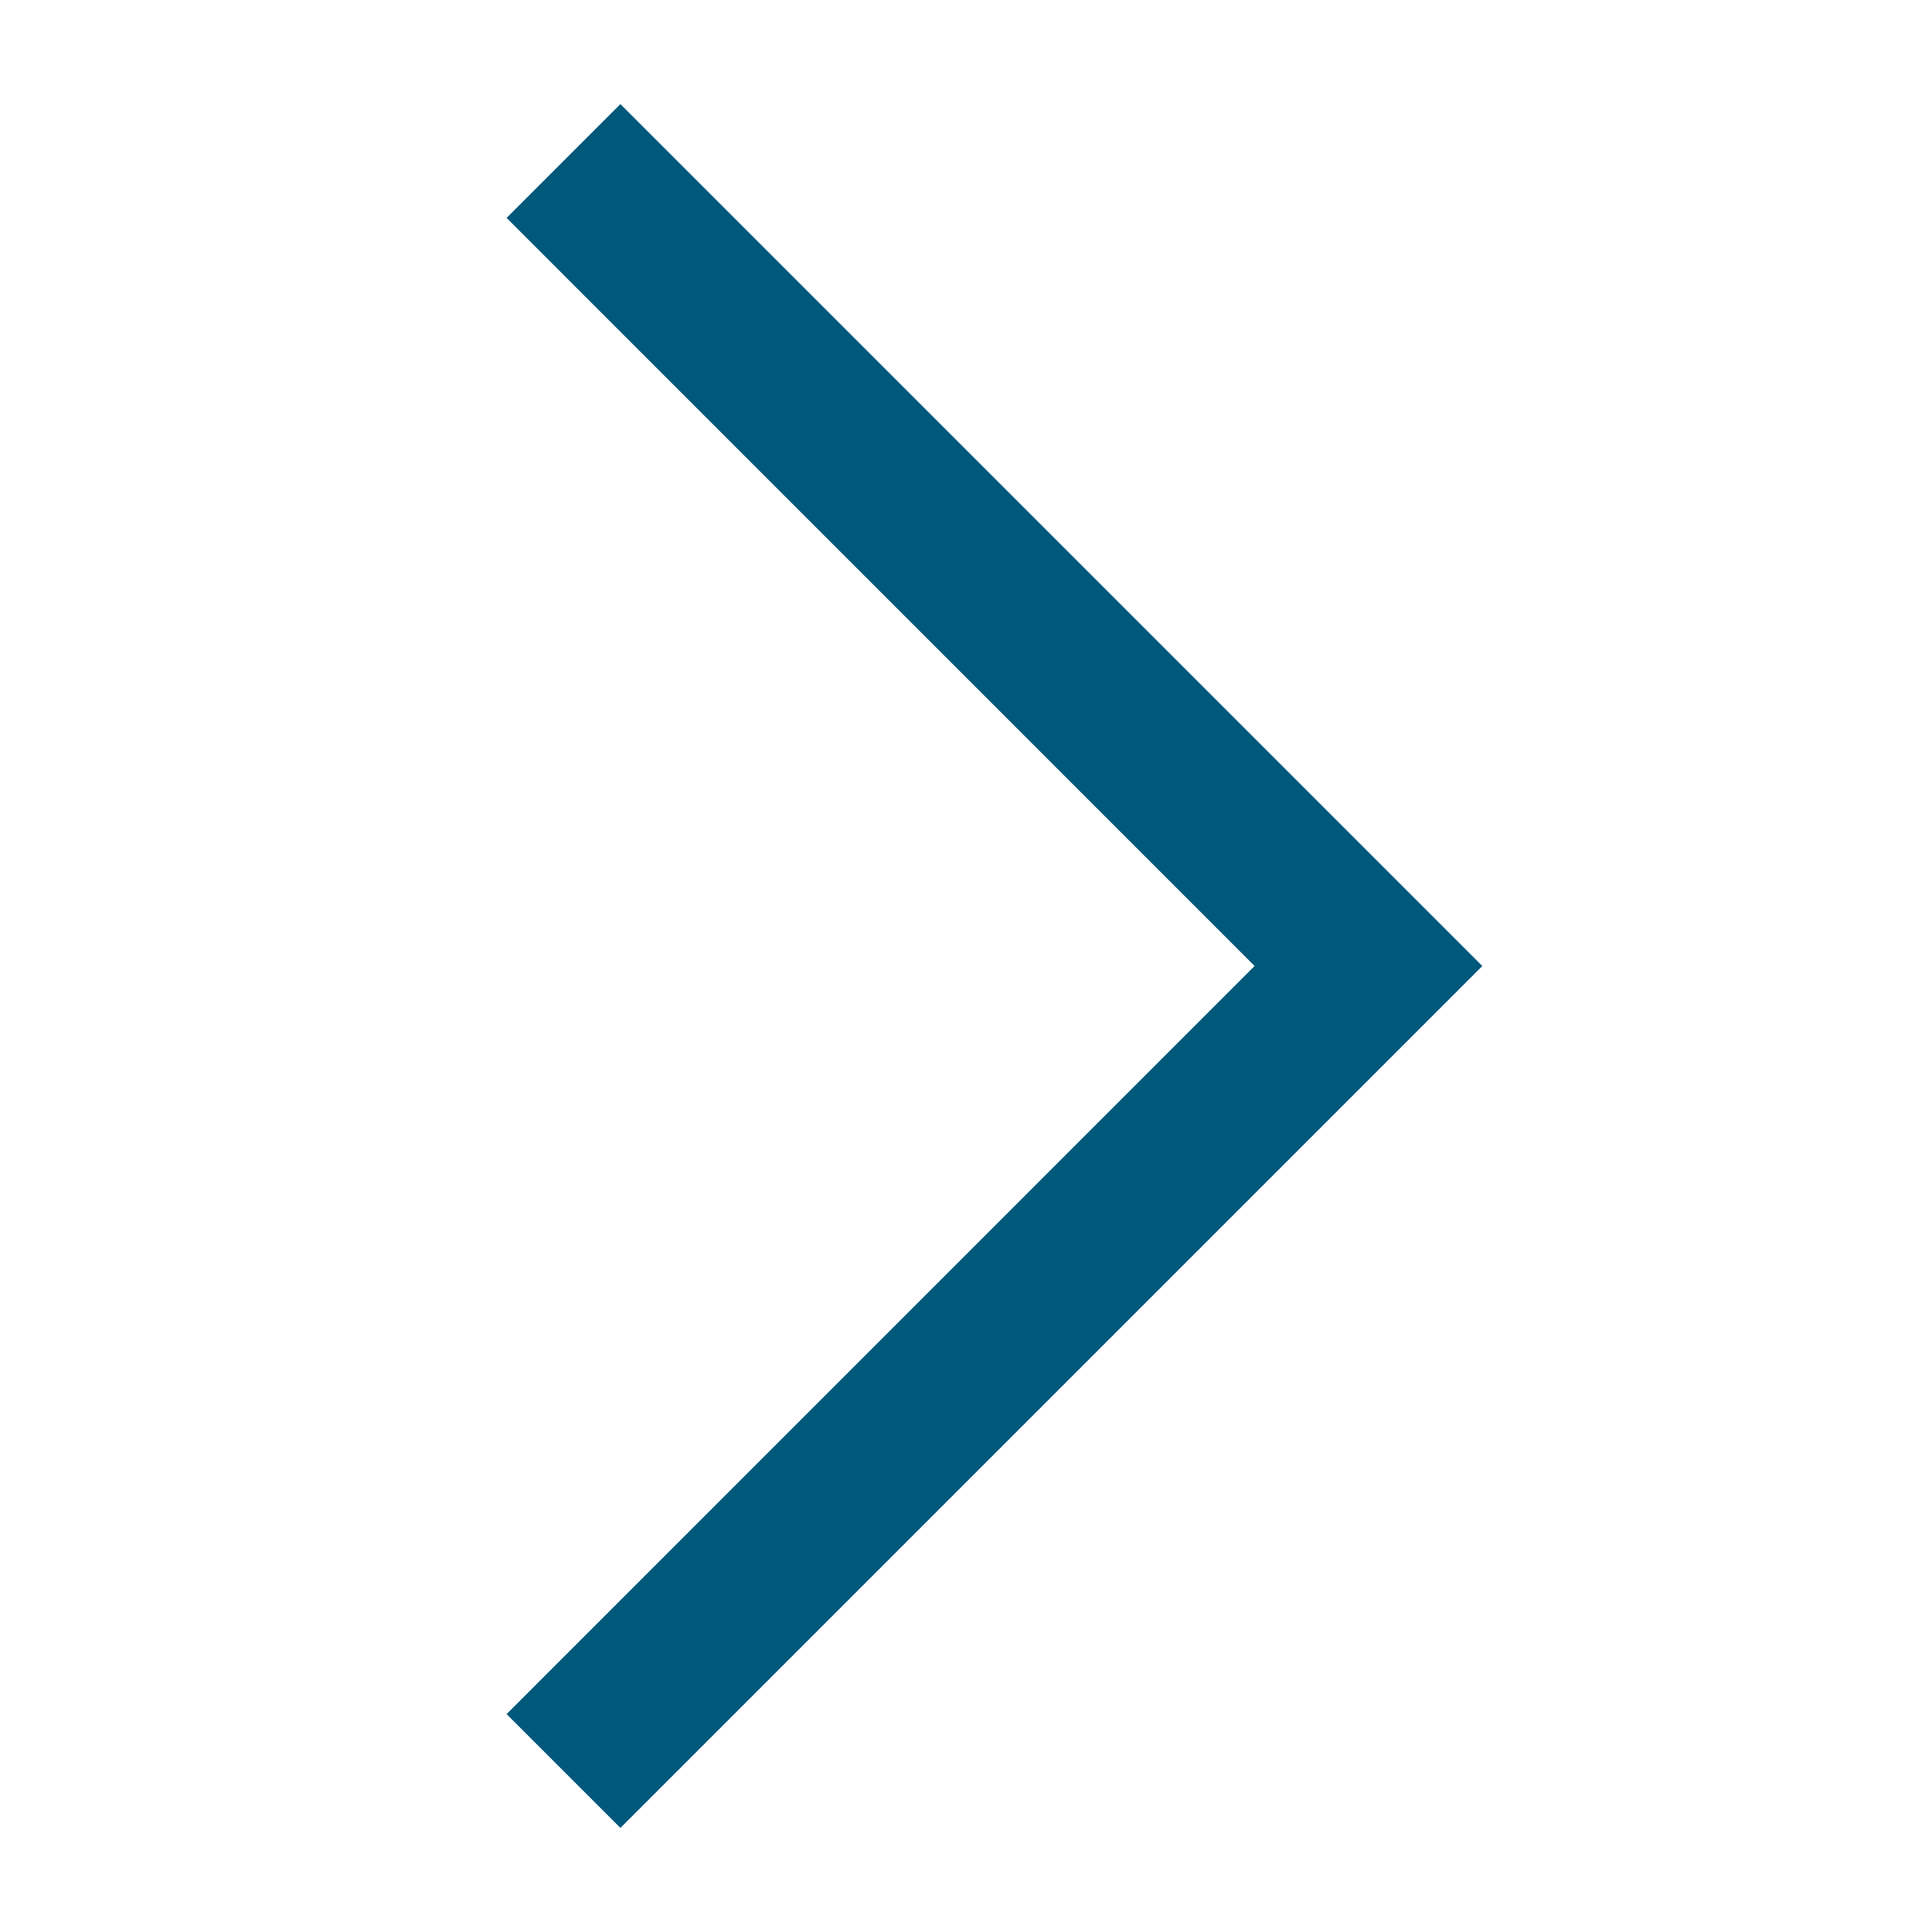
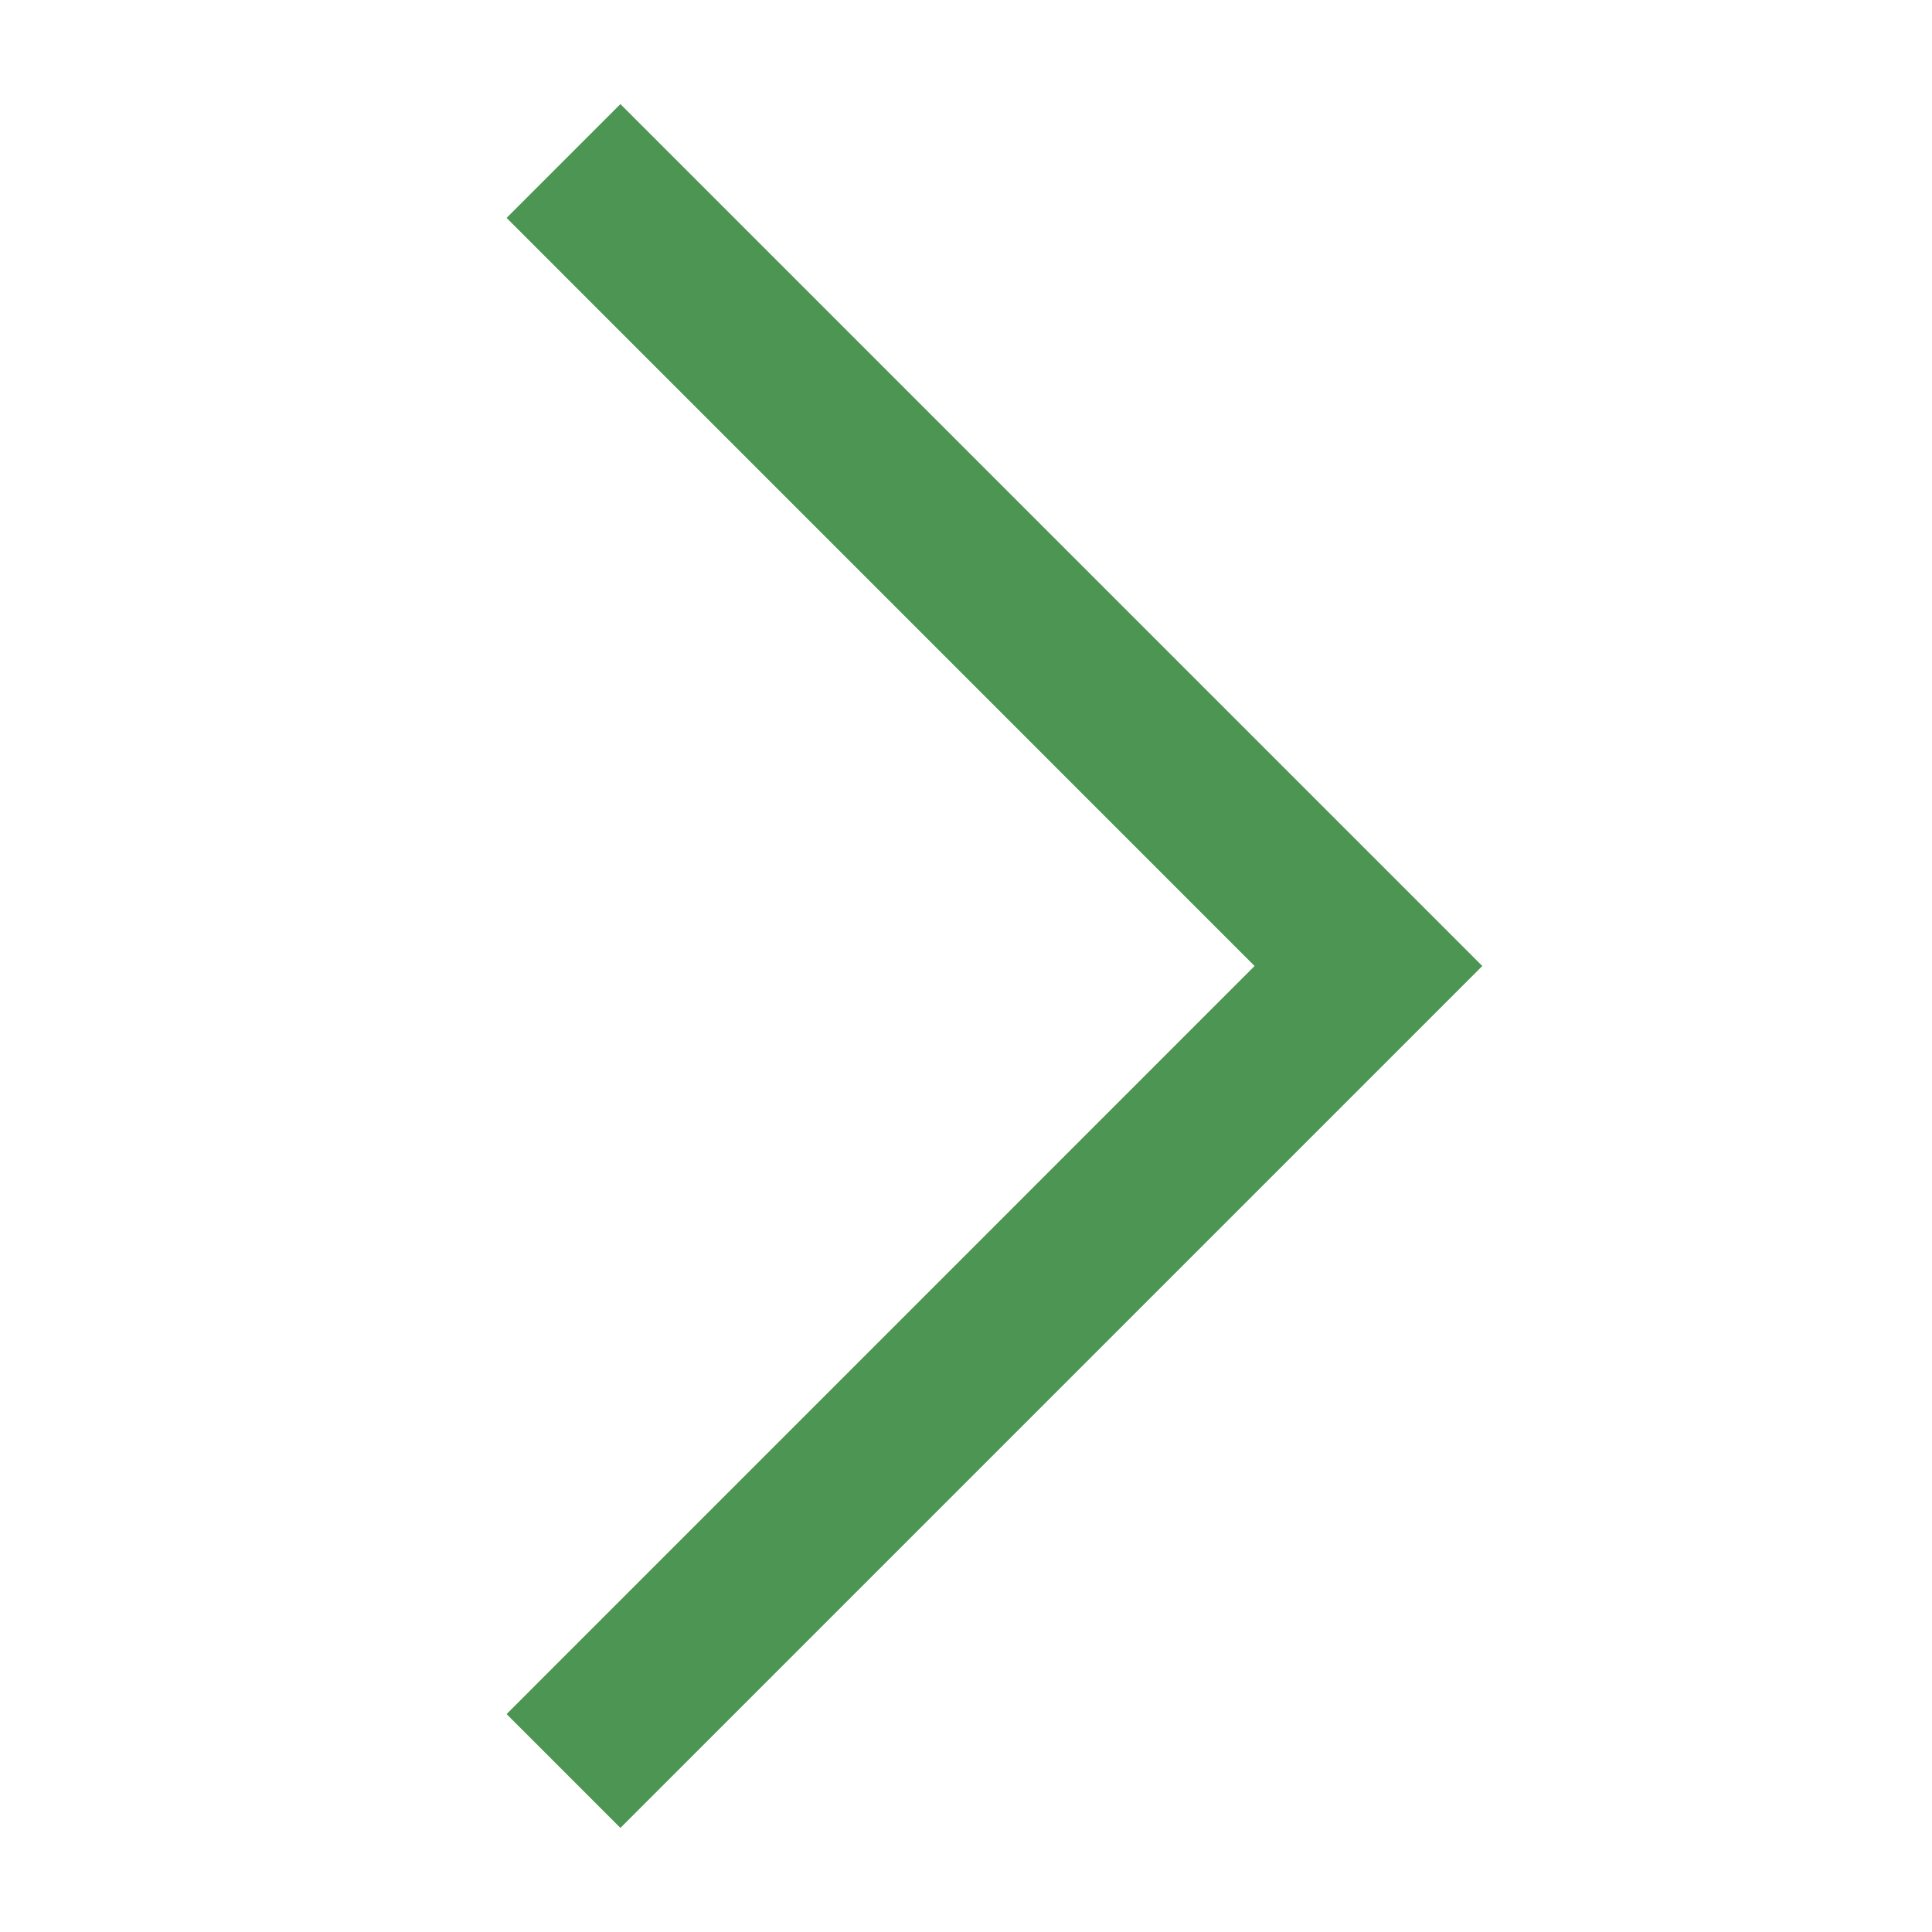
<svg xmlns="http://www.w3.org/2000/svg" width="24" height="24" viewBox="0 0 24 24">
  <defs>
    <filter id="xsz4zx44la" color-interpolation-filters="auto">
-       <feColorMatrix in="SourceGraphic" values="0 0 0 0 0 0 0 0 0 0.345 0 0 0 0 0.478 0 0 0 1 0" />
+       <feColorMatrix in="SourceGraphic" values="0 0 0 0 0.302 0 0 0 0 0.584 0 0 0 0 0.325 0 0 0 1 0" />
    </filter>
  </defs>
  <g fill="none" fill-rule="evenodd">
    <g>
      <g filter="url(#xsz4zx44la)" transform="translate(-331 -1212) translate(57 1210)">
        <g>
-           <path fill="#00587a" d="M6.293 2.707L7.707 1.293 18.414 12 7.707 22.707 6.293 21.293 15.585 12z" transform="translate(274 2)" />
+           <path fill="#4D9553" d="M6.293 2.707L7.707 1.293 18.414 12 7.707 22.707 6.293 21.293 15.585 12z" transform="translate(274 2)" />
        </g>
      </g>
    </g>
  </g>
</svg>
